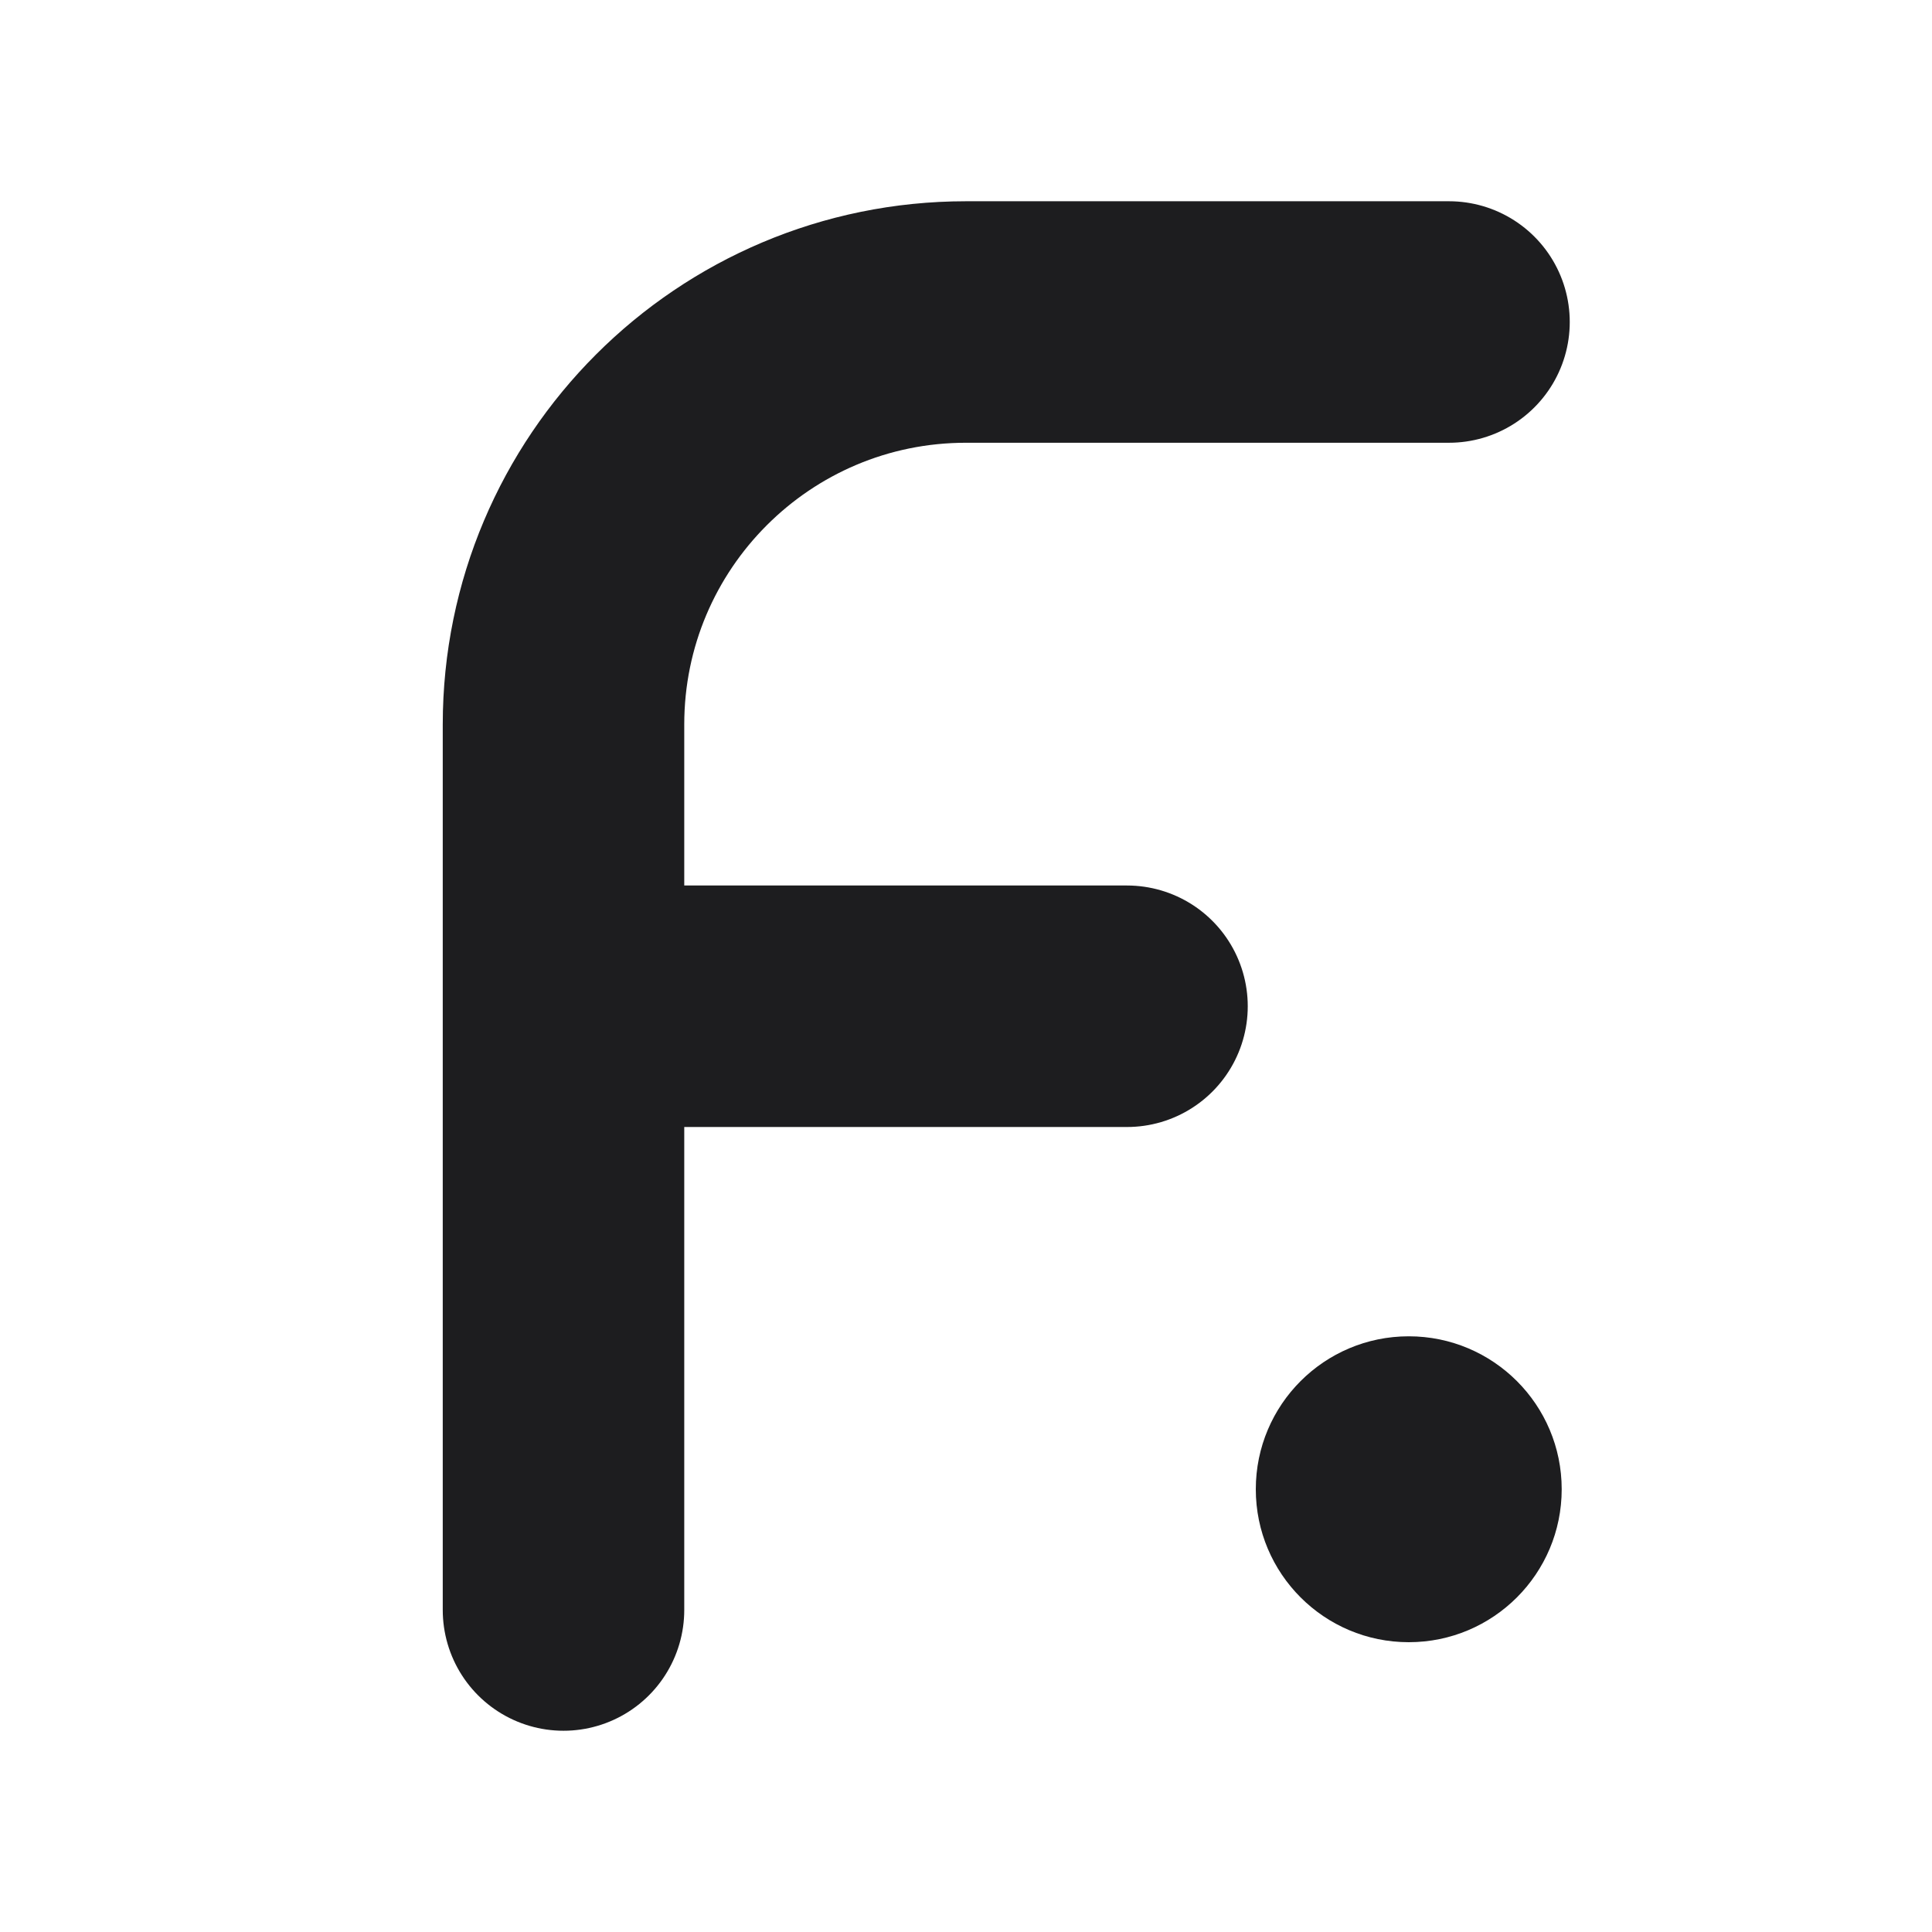
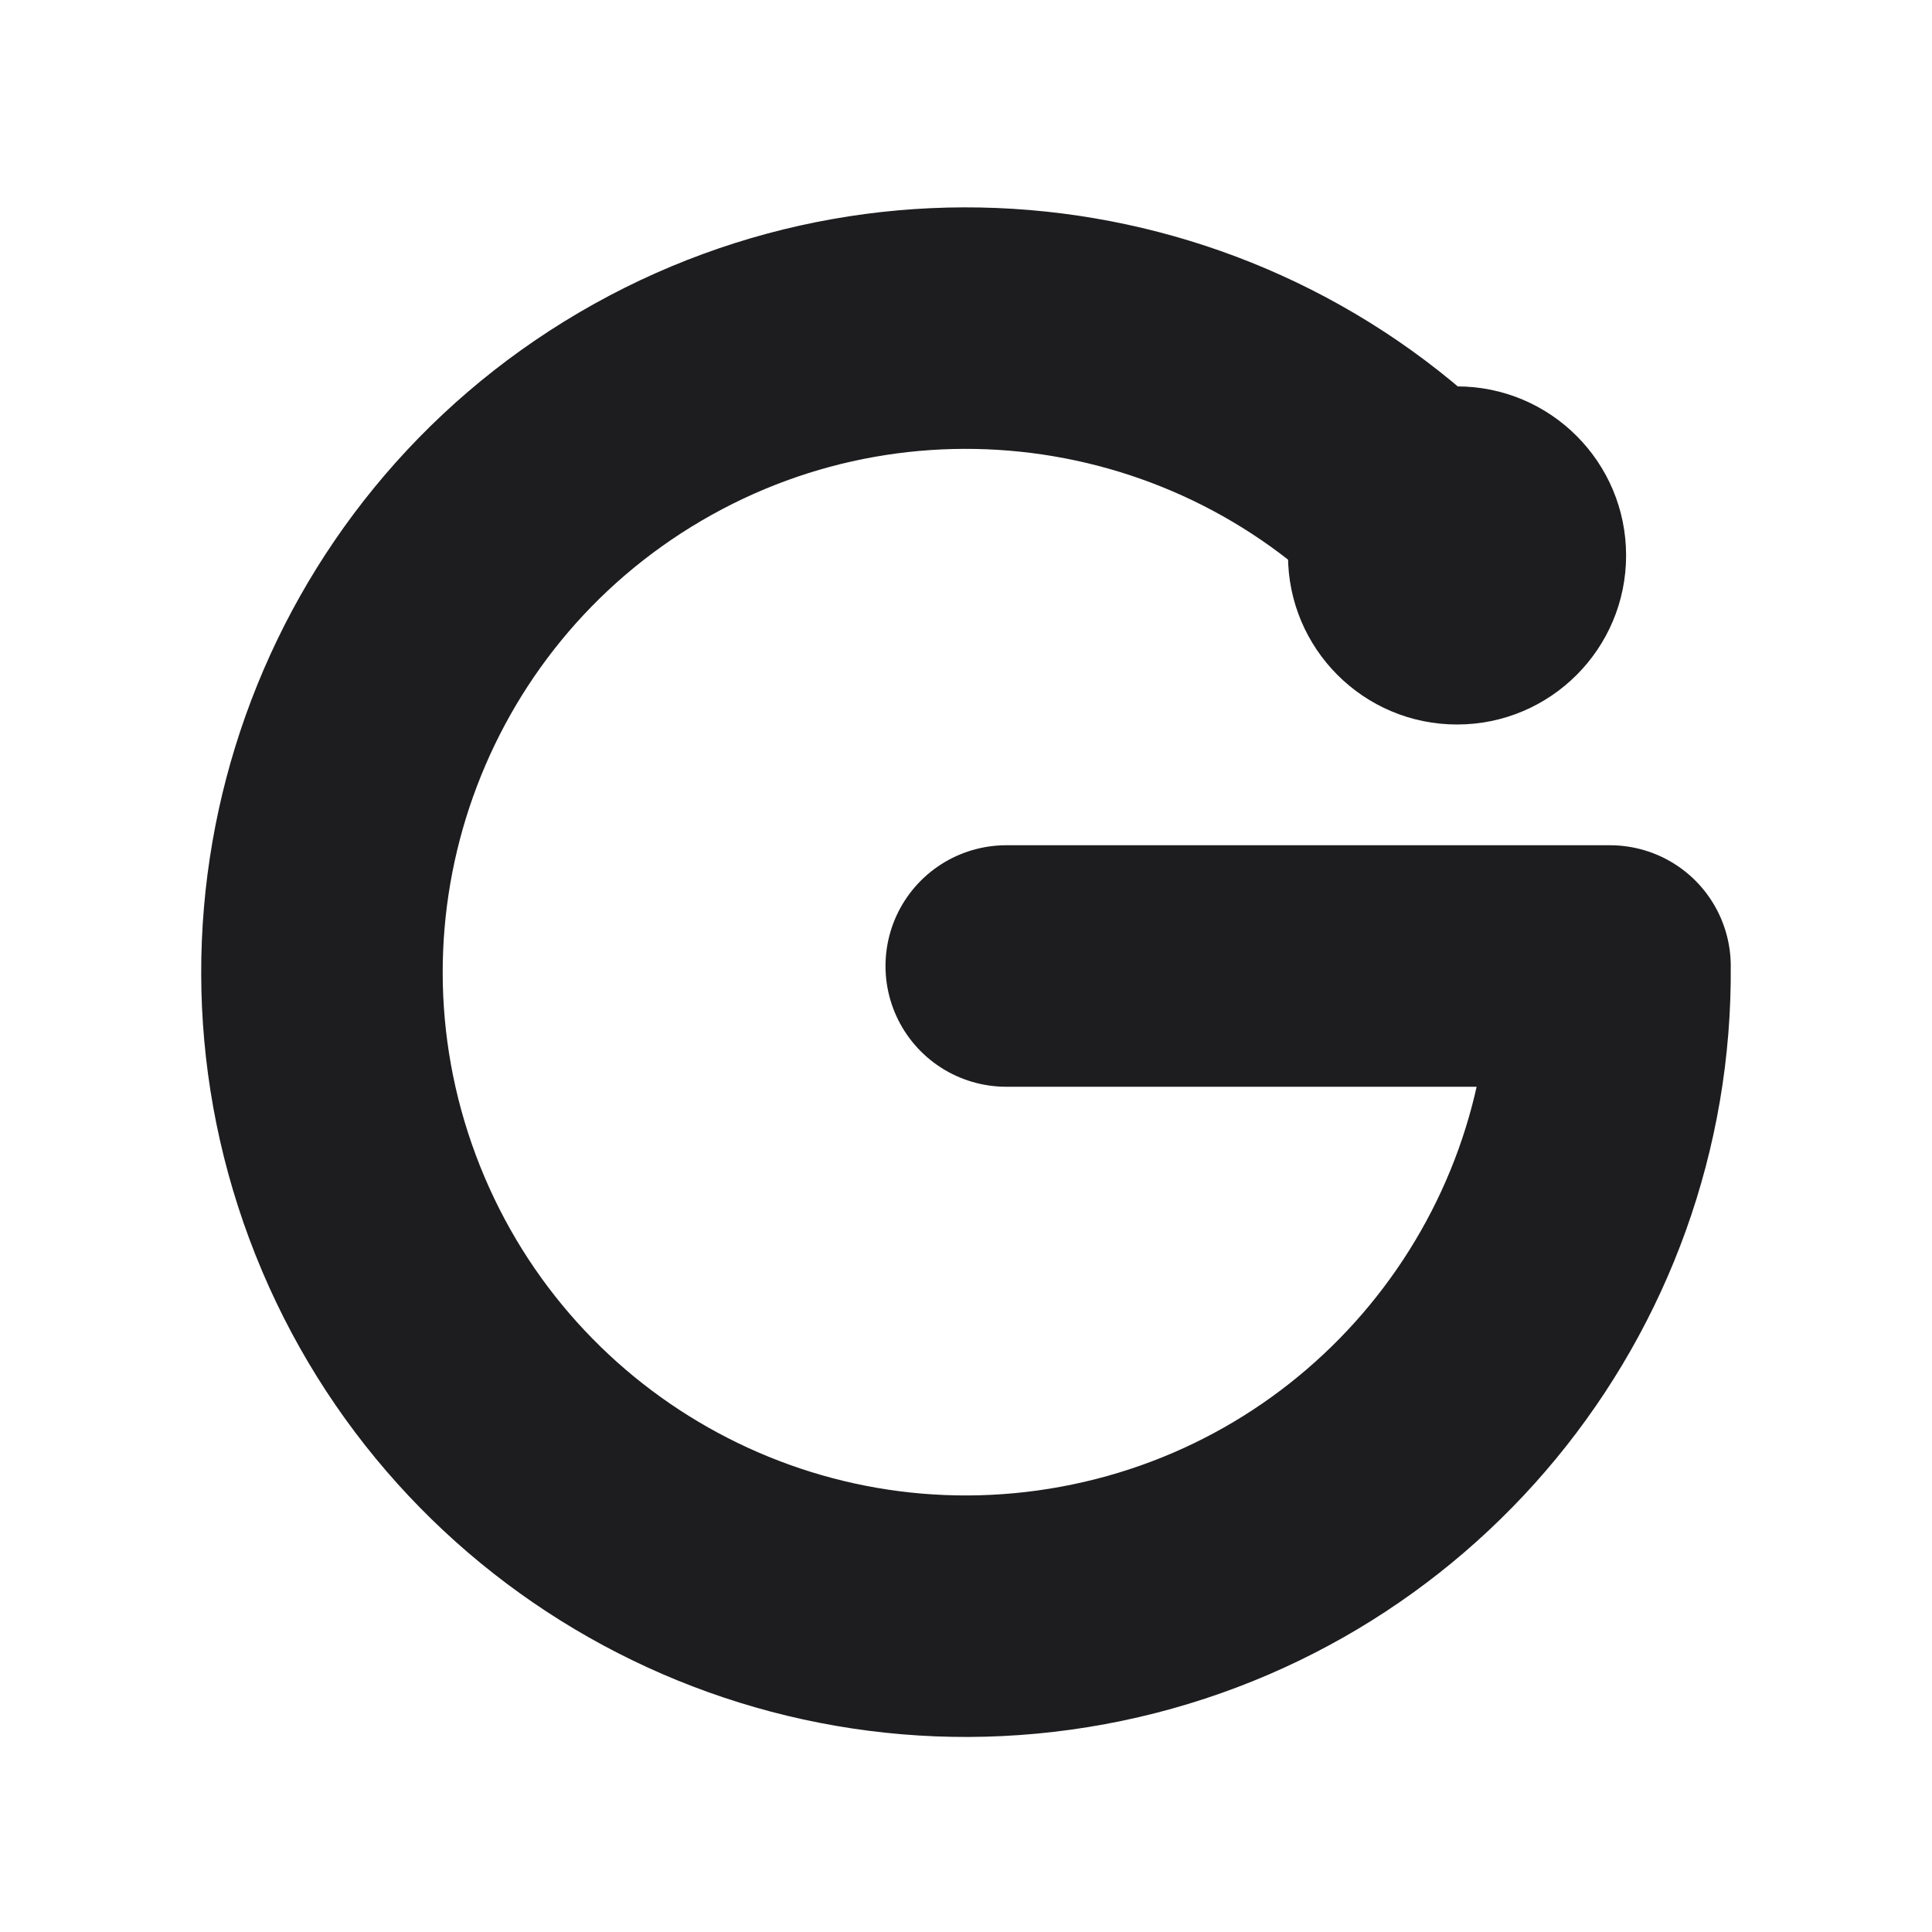
<svg xmlns="http://www.w3.org/2000/svg" width="240" height="240" viewBox="0 0 24 24" fill="currentColor" stroke="currentColor" stroke-width="3" stroke-linecap="round" stroke-linejoin="round" color="#1d1d1f">
-   <path d="M7 20V9a5 5 0 0 1 5-5h6M7 12.5h7" fill="none" />
-   <circle cx="17.5" cy="18.5" r="1.9" stroke="none" />
+   <path d="M18.1 6.9A8 8 0 1 0 20 12h-7.5" fill="none" />
+   <circle cx="18.1" cy="6.9" r="2.1" stroke="none" />
</svg>
